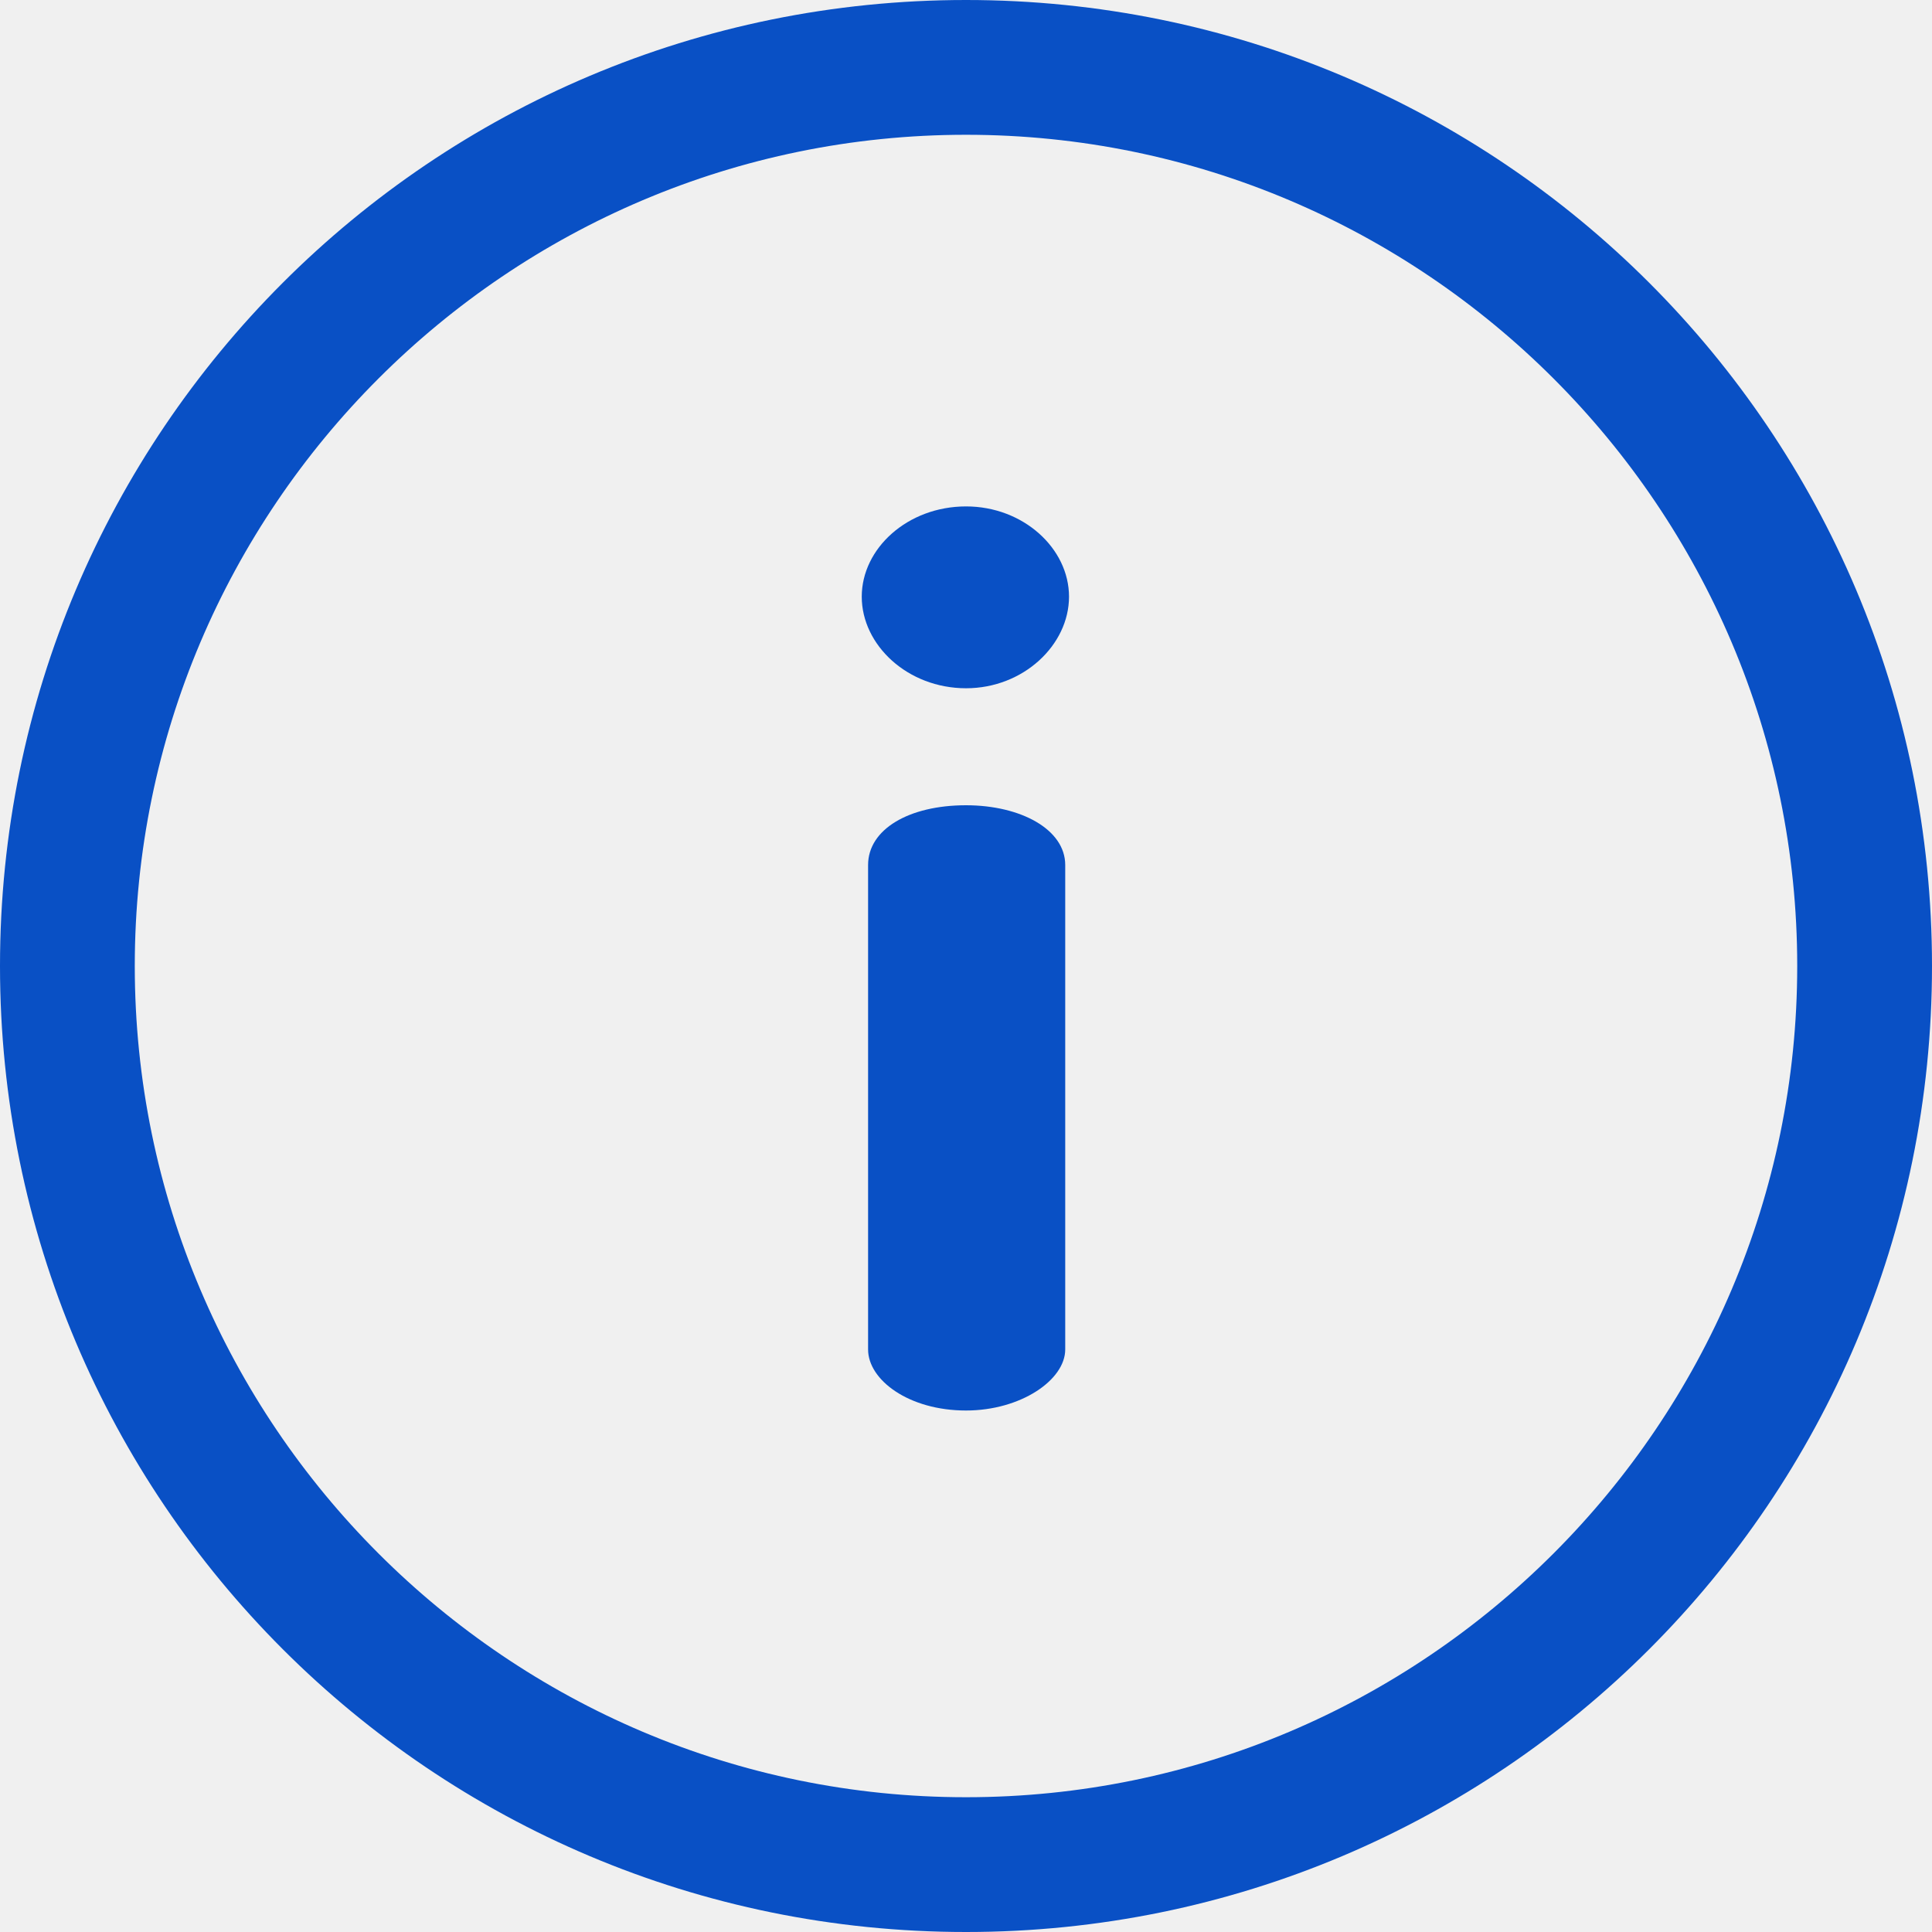
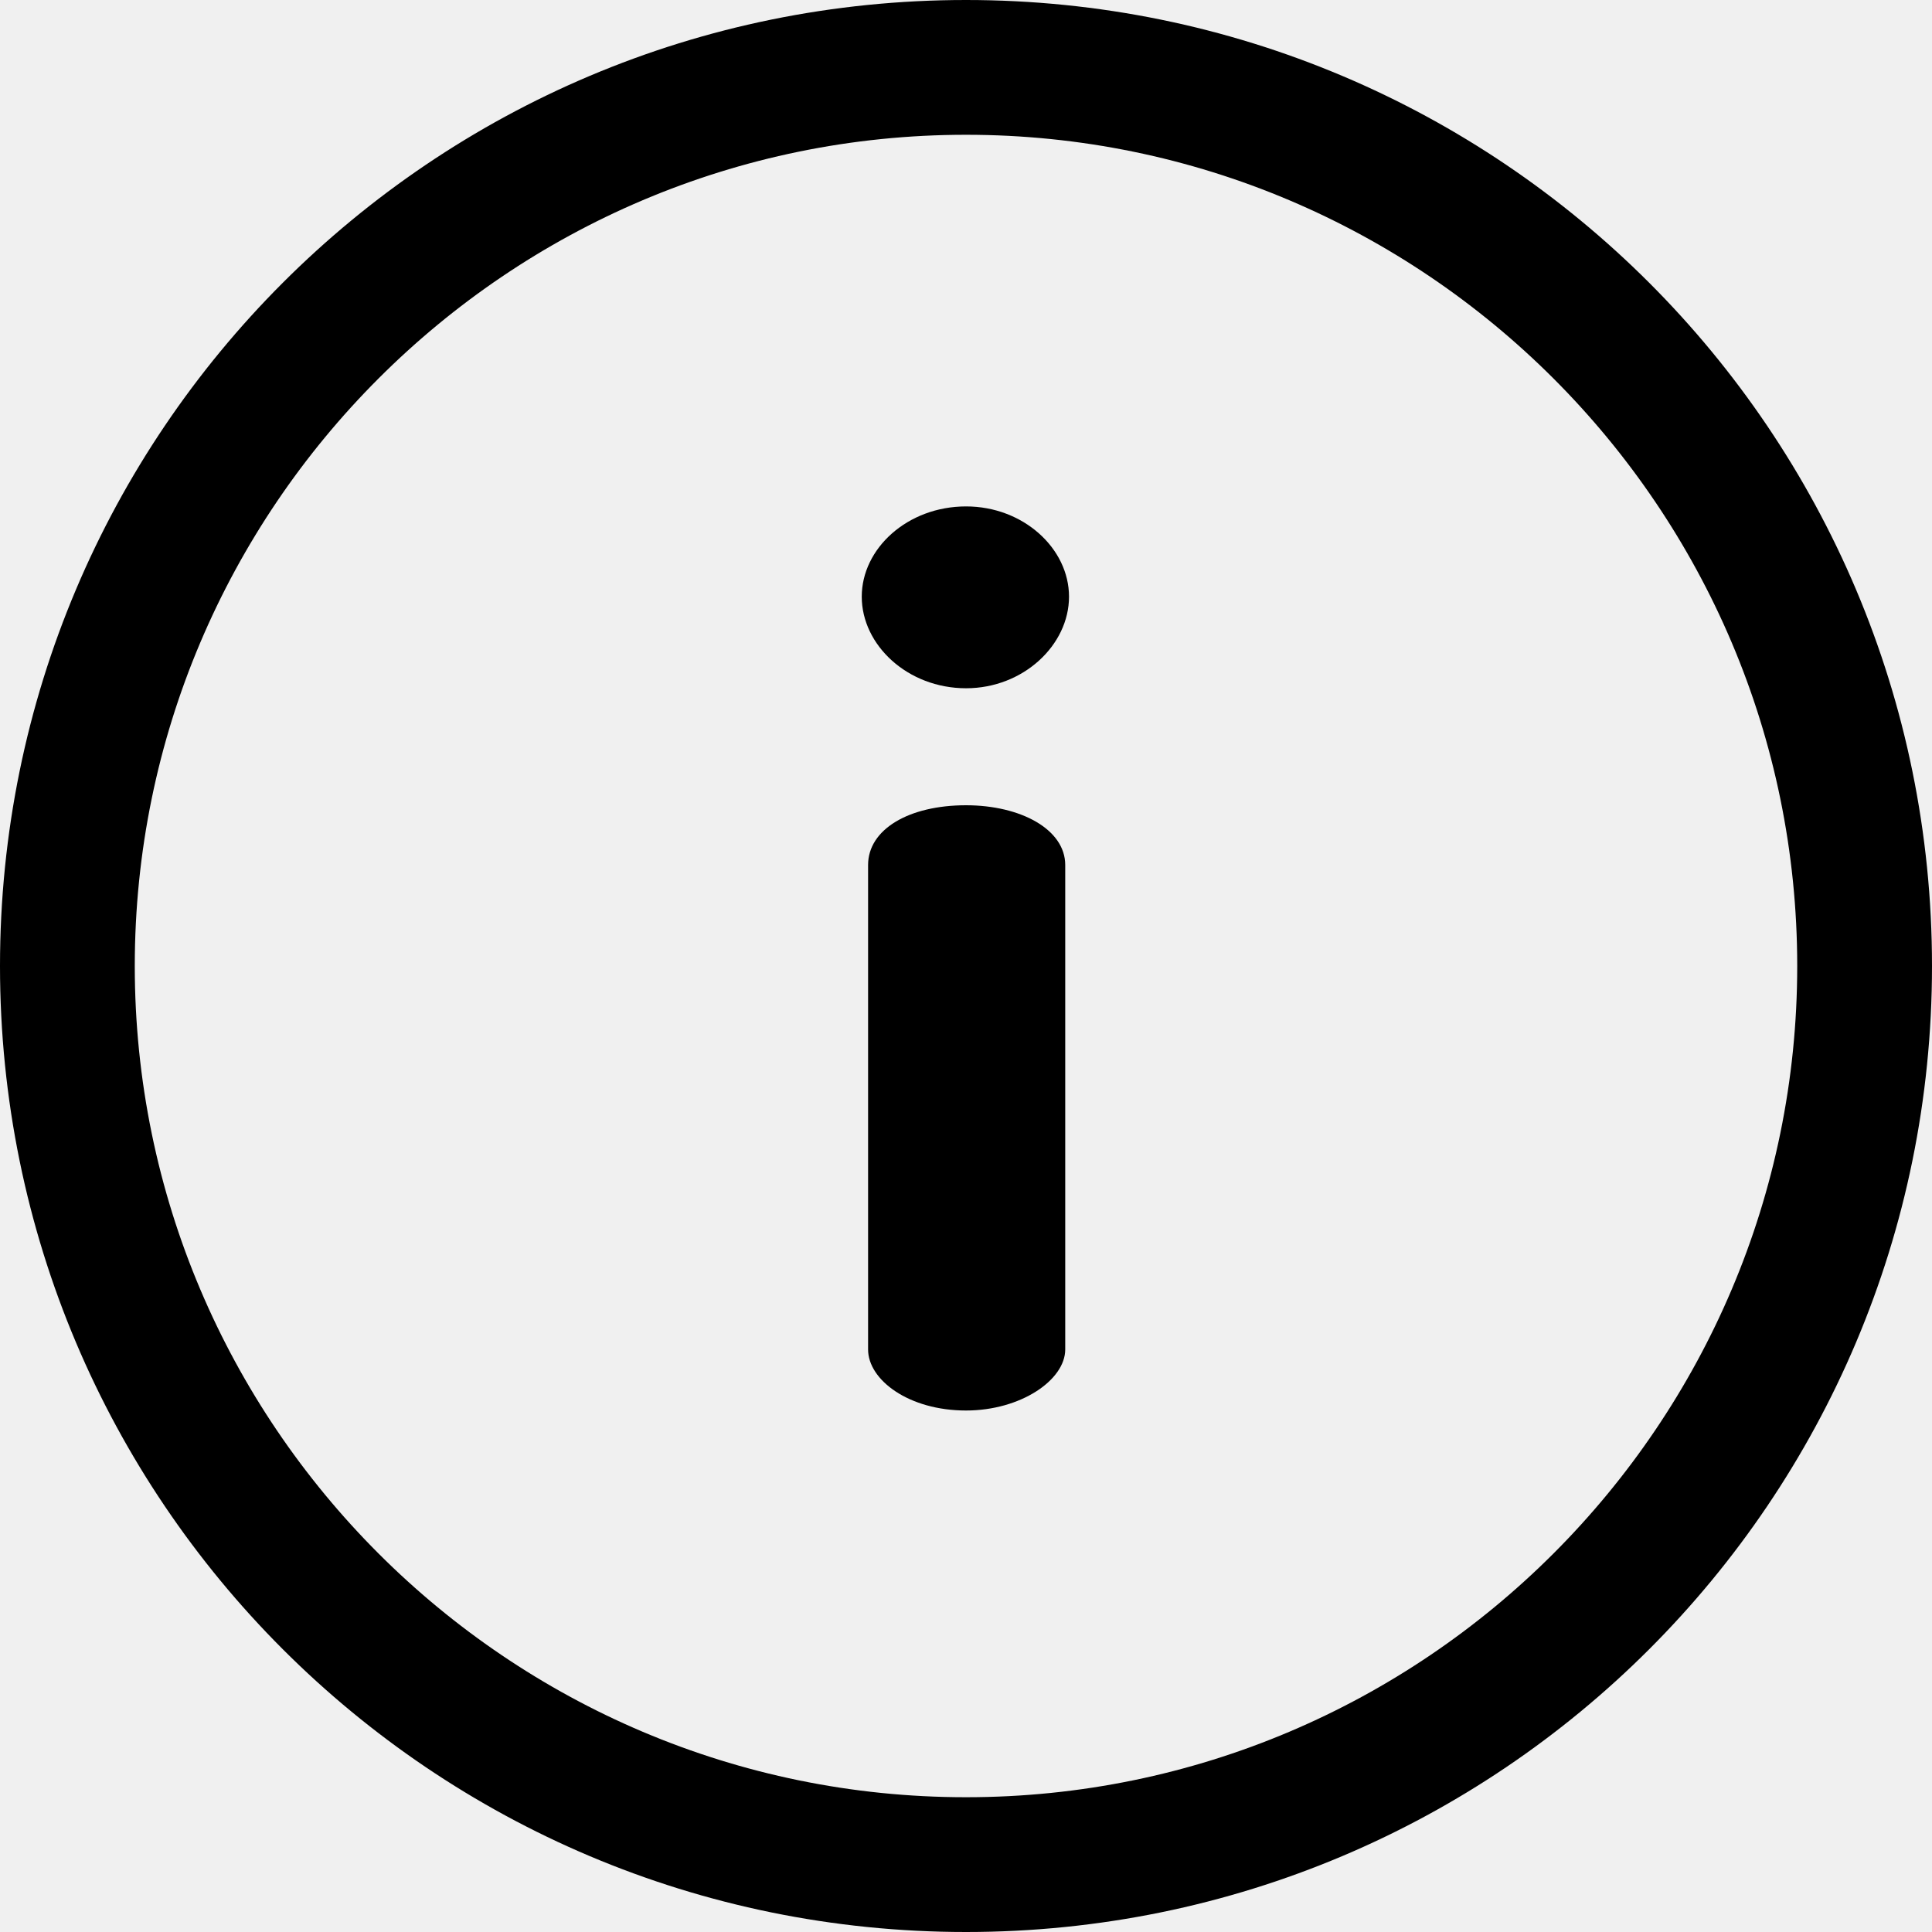
<svg xmlns="http://www.w3.org/2000/svg" width="25" height="25" viewBox="0 0 25 25" fill="none">
  <g clip-path="url(#clip0_6713_202773)">
-     <path d="M12.5 0C5.591 0 0 5.591 0 12.5C0 19.409 5.591 25 12.5 25C19.409 25 25 19.409 25 12.5C25 5.591 19.409 0 12.5 0ZM12.5 23.256C6.569 23.256 1.744 18.431 1.744 12.5C1.744 6.569 6.569 1.744 12.5 1.744C18.431 1.744 23.256 6.569 23.256 12.5C23.256 18.431 18.431 23.256 12.5 23.256Z" fill="#0950C5" />
-     <path d="M12.5 10.42C11.76 10.42 11.233 10.732 11.233 11.193V17.462C11.233 17.857 11.76 18.252 12.5 18.252C13.208 18.252 13.784 17.857 13.784 17.462V11.193C13.784 10.732 13.208 10.42 12.5 10.42Z" fill="#0950C5" />
-     <path d="M12.501 6.553C11.744 6.553 11.151 7.096 11.151 7.721C11.151 8.347 11.744 8.906 12.501 8.906C13.241 8.906 13.833 8.347 13.833 7.721C13.833 7.096 13.241 6.553 12.501 6.553Z" fill="#0950C5" />
+     <path d="M12.5 0C5.591 0 0 5.591 0 12.5C0 19.409 5.591 25 12.5 25C19.409 25 25 19.409 25 12.5C25 5.591 19.409 0 12.5 0ZM12.5 23.256C6.569 23.256 1.744 18.431 1.744 12.5C1.744 6.569 6.569 1.744 12.5 1.744C18.431 1.744 23.256 6.569 23.256 12.5C23.256 18.431 18.431 23.256 12.5 23.256Z" fill="currentColor" />
+     <path d="M12.5 10.42C11.76 10.42 11.233 10.732 11.233 11.193V17.462C11.233 17.857 11.76 18.252 12.5 18.252C13.208 18.252 13.784 17.857 13.784 17.462V11.193C13.784 10.732 13.208 10.42 12.5 10.42Z" fill="currentColor" />
+     <path d="M12.501 6.553C11.744 6.553 11.151 7.096 11.151 7.721C11.151 8.347 11.744 8.906 12.501 8.906C13.241 8.906 13.833 8.347 13.833 7.721C13.833 7.096 13.241 6.553 12.501 6.553Z" fill="currentColor" />
  </g>
  <defs>
    <clipPath id="clip0_6713_202773">
      <rect width="25" height="25" fill="white" />
    </clipPath>
  </defs>
</svg>
